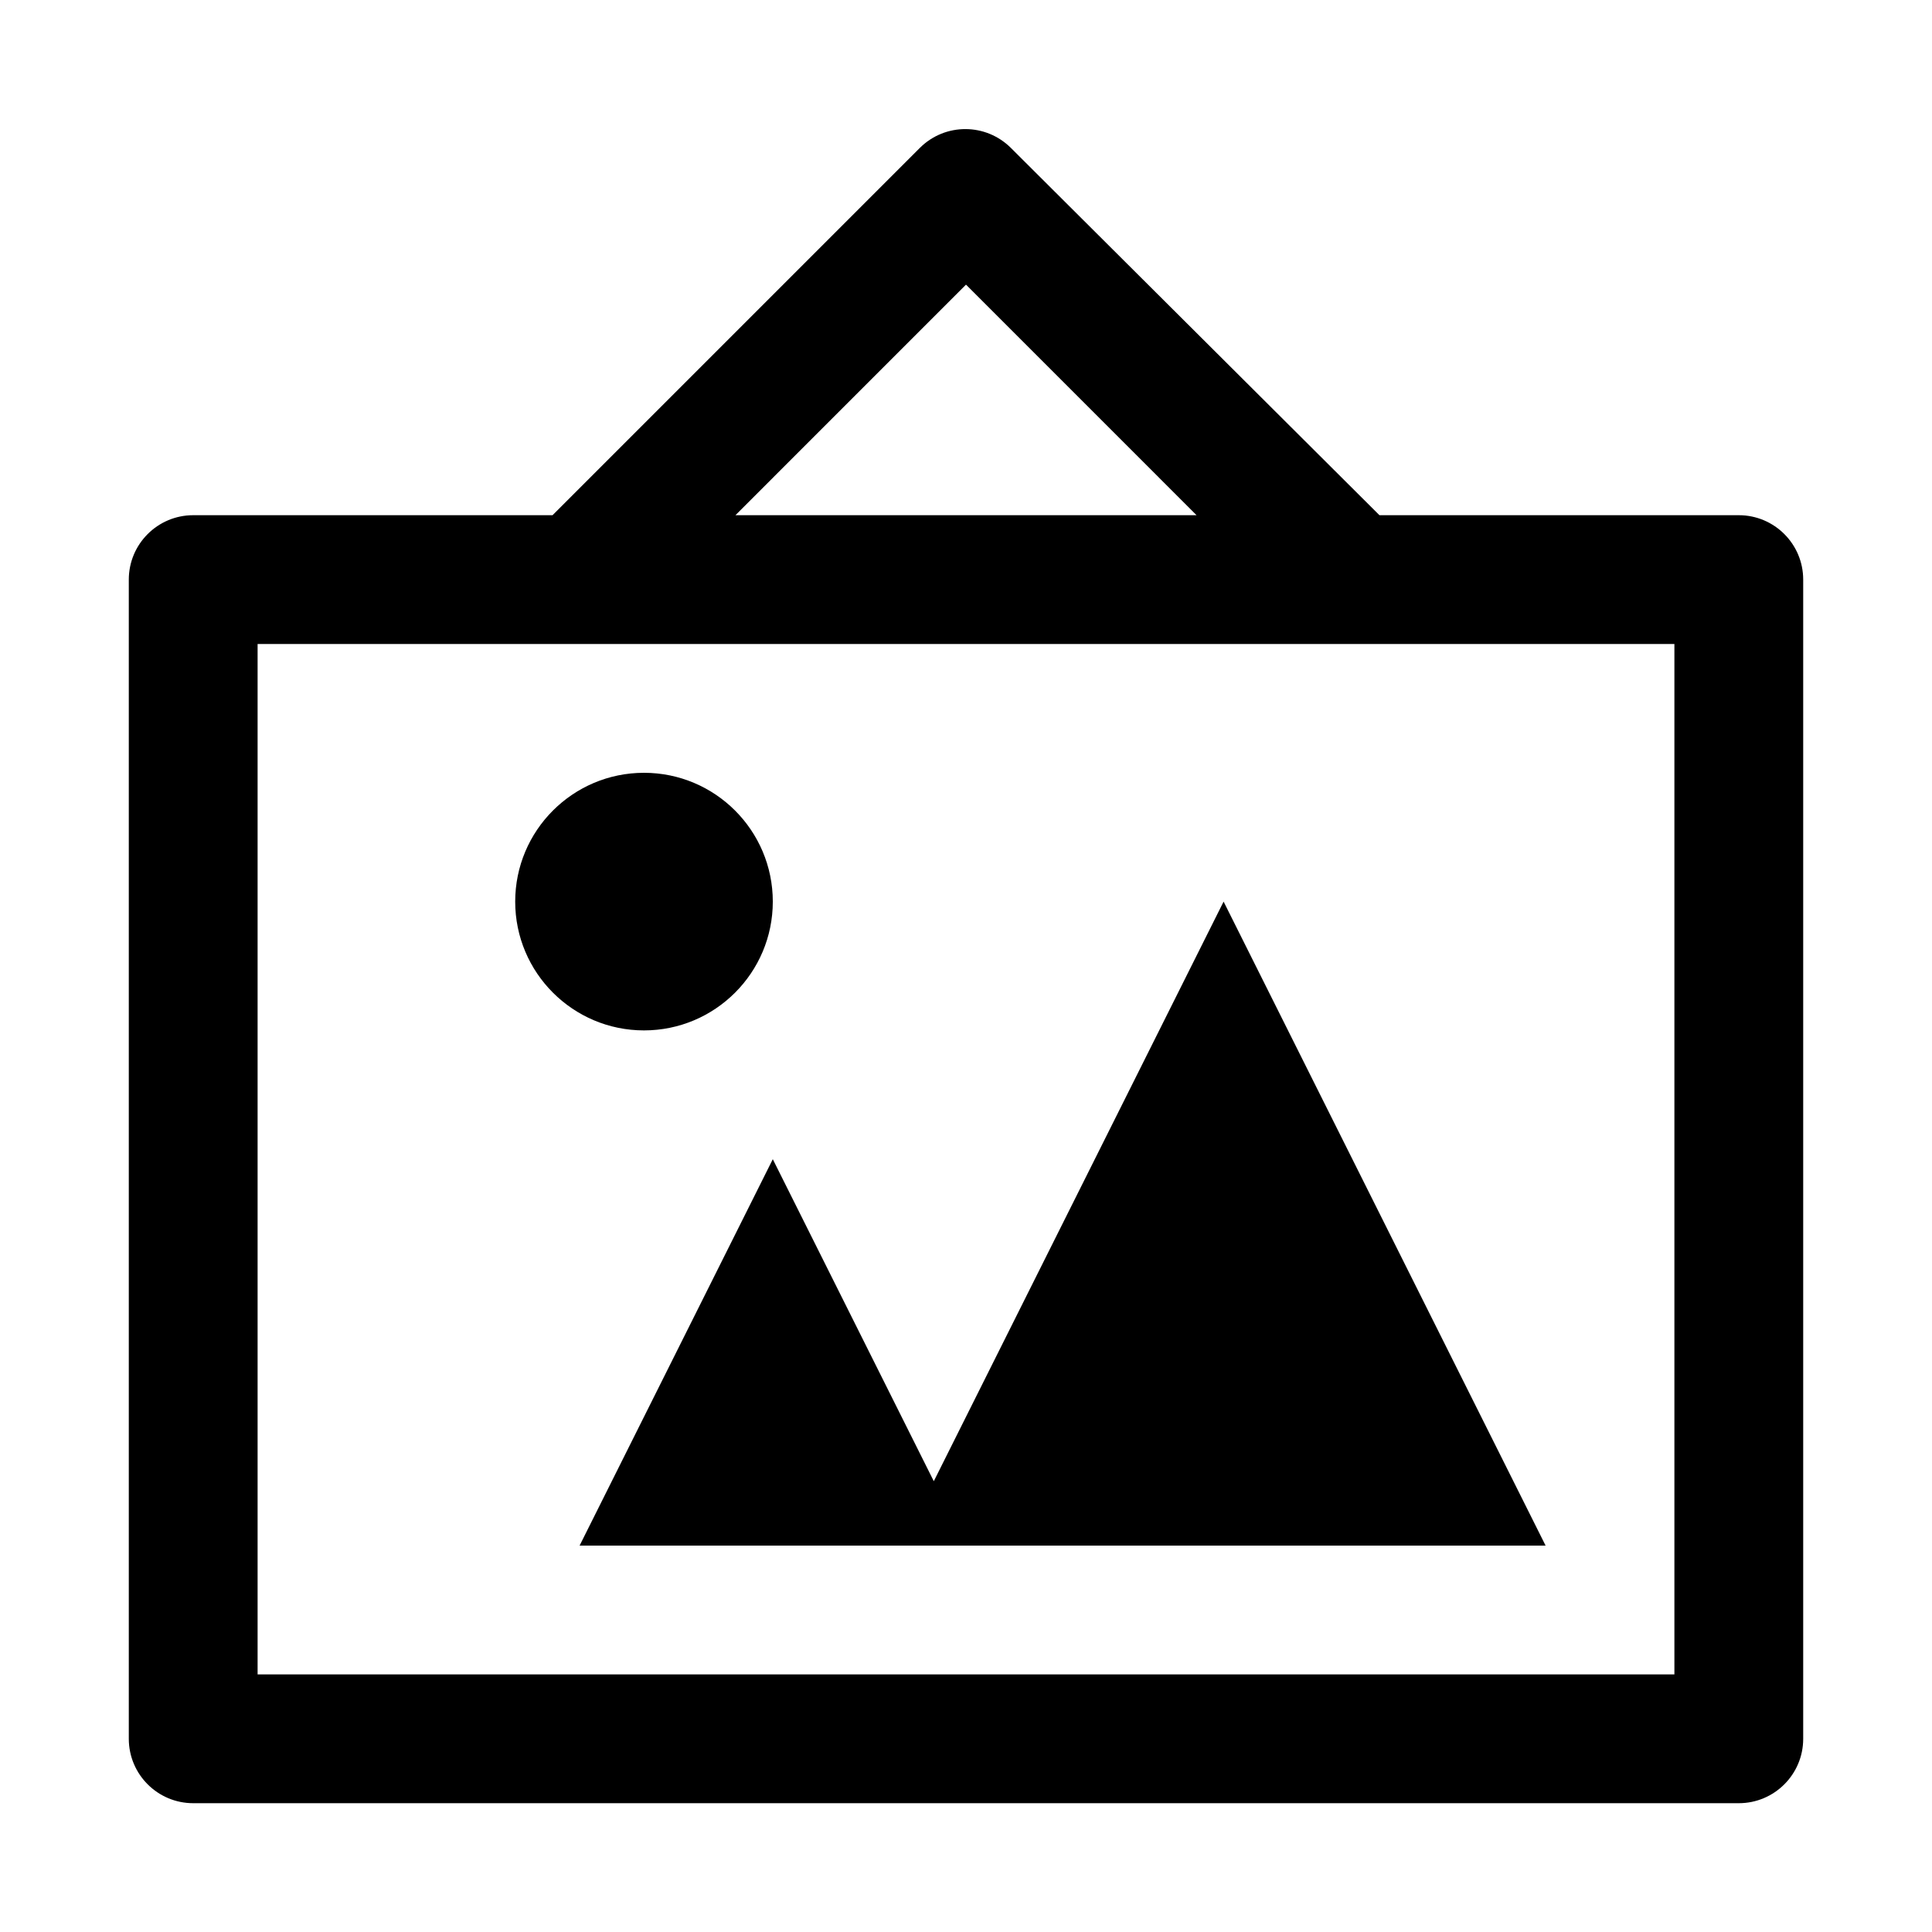
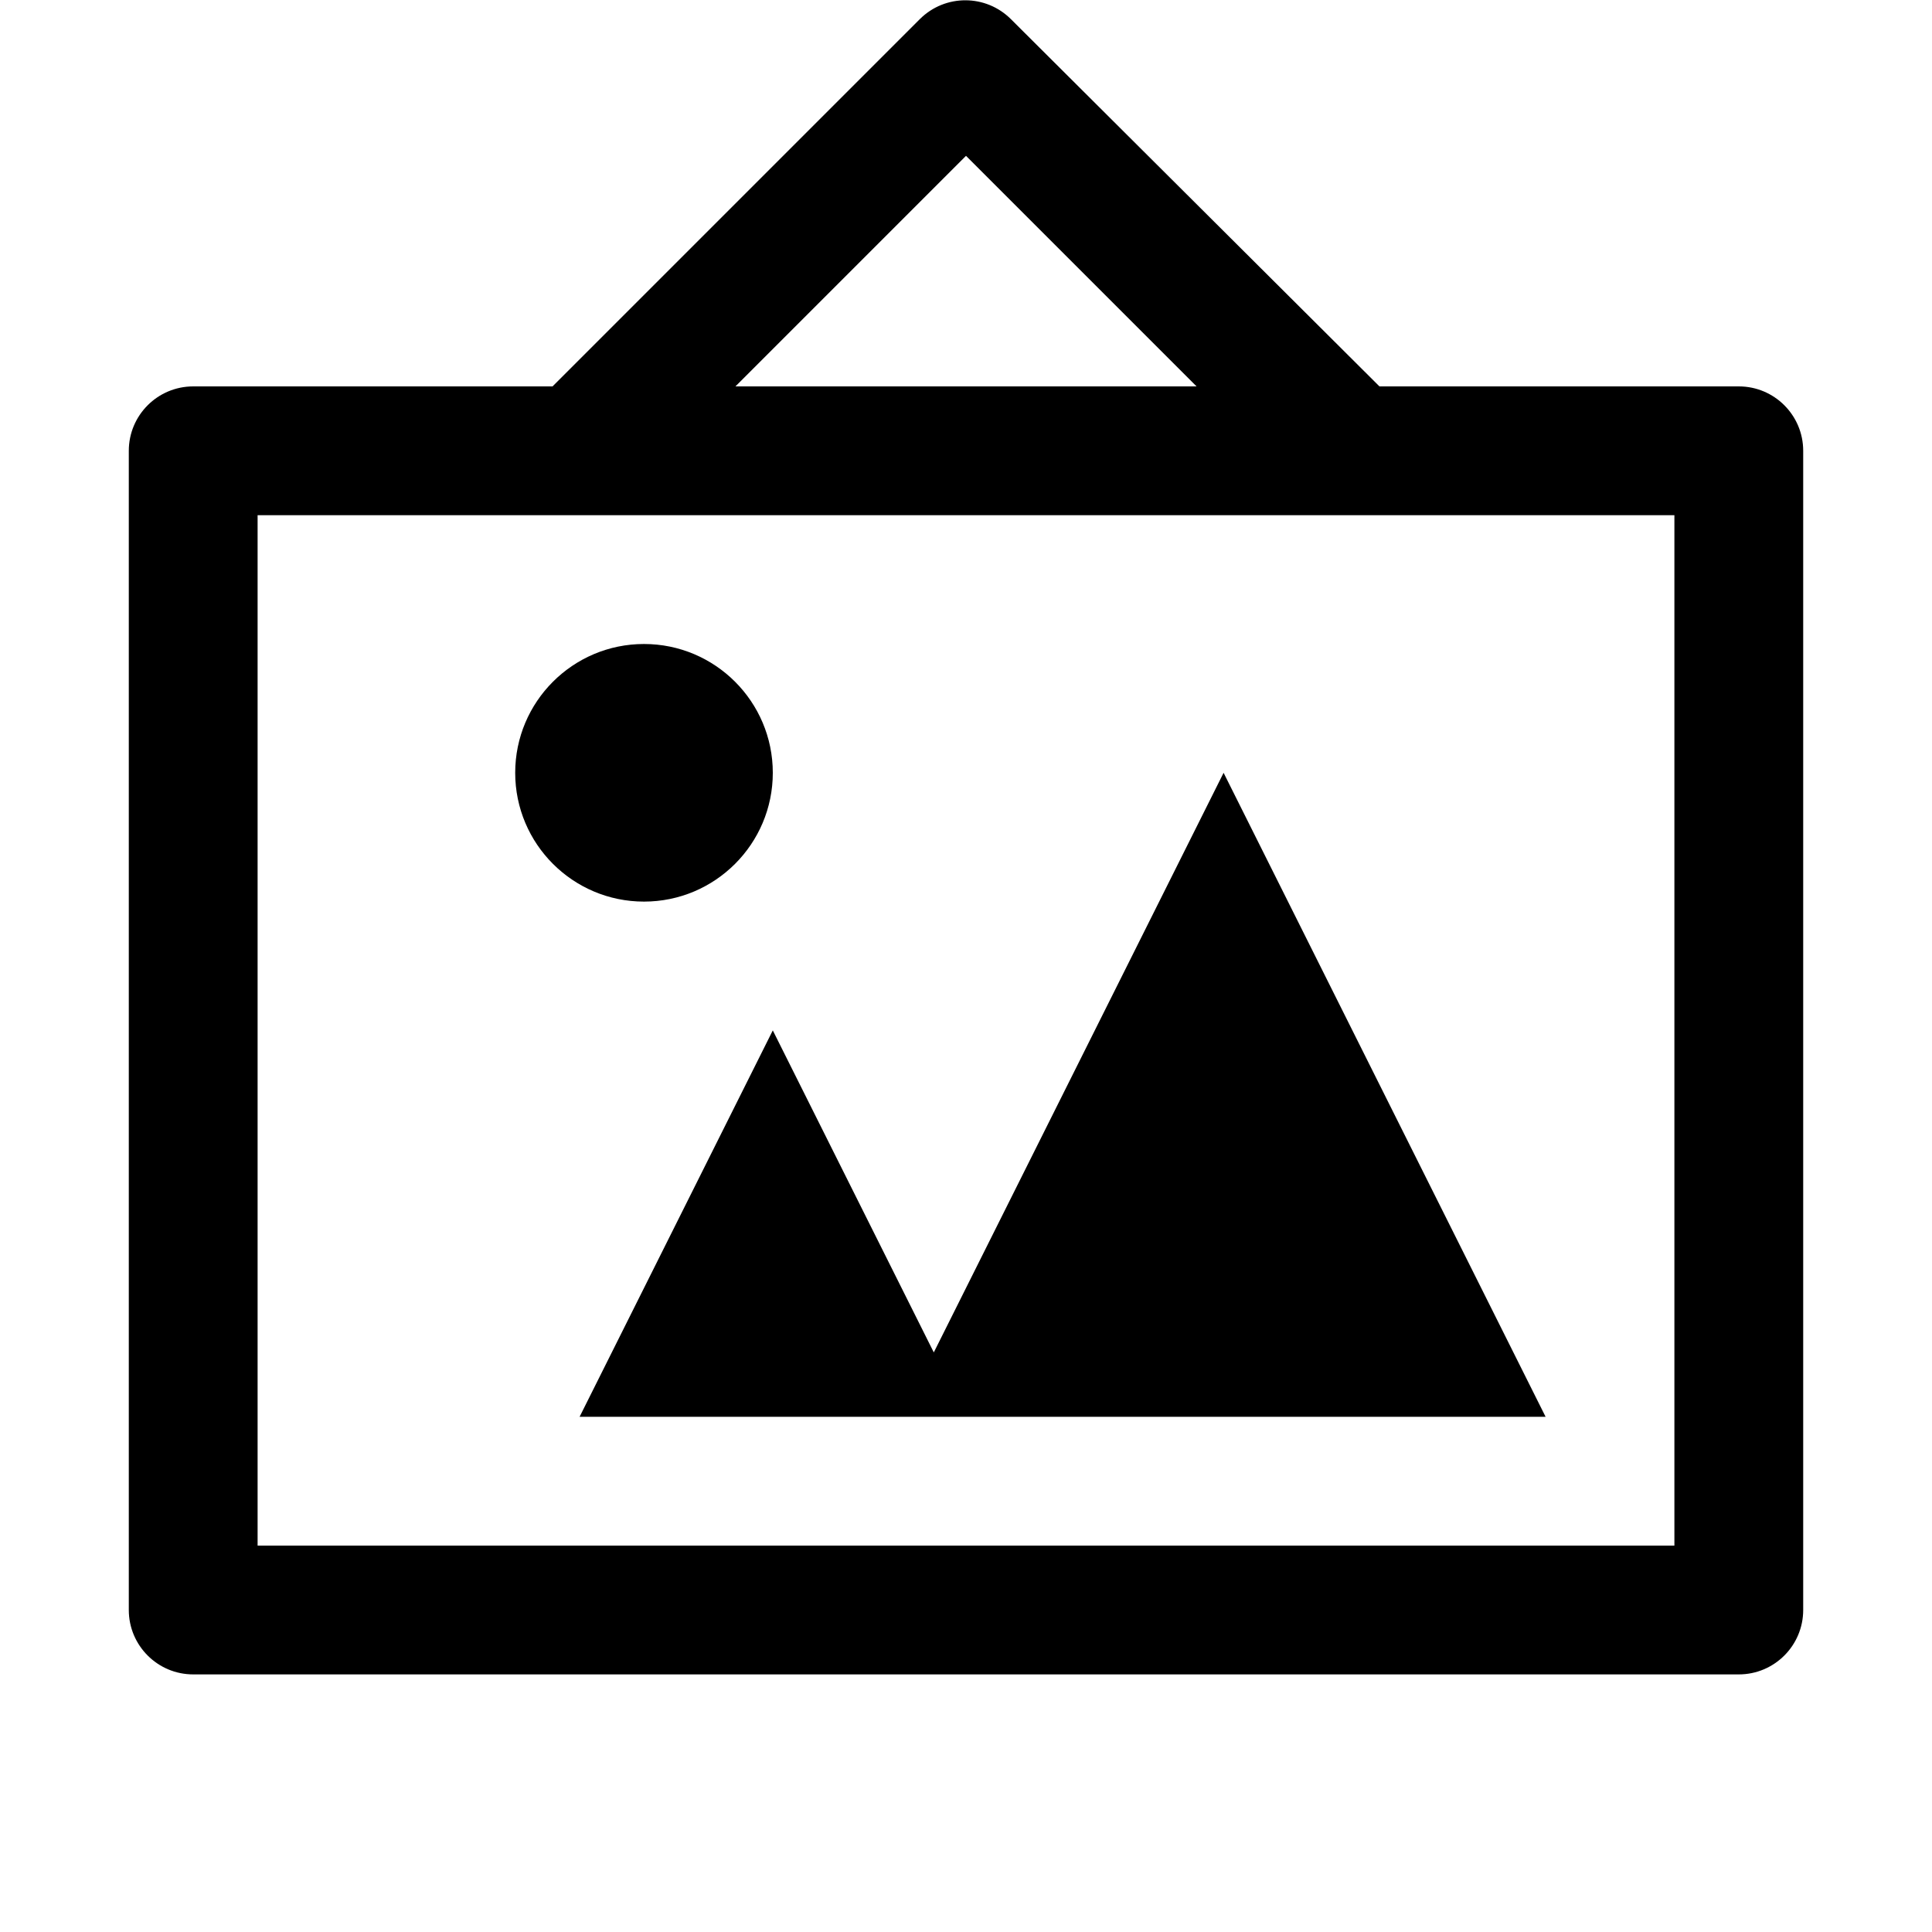
<svg xmlns="http://www.w3.org/2000/svg" width="15px" height="15px" viewBox="0 0 15 15" version="1.1">
  <defs />
  <g id="Page-1" stroke="none" stroke-width="1" fill="none" fill-rule="evenodd">
    <g id="art_gallery" fill="#000000">
-       <g id="art-gallery-15" transform="translate(1, 1)">
+       <g id="art-gallery-15" transform="translate(1, 0)">
        <g id="Layer_1">
          <path d="M9.71,3 L6.85,0.15 C6.655,-0.046 6.339,-0.047 6.143,0.147 C6.142,0.148 6.141,0.149 6.14,0.15 L3.29,3 L0.5,3 C0.224,3 0,3.224 0,3.5 L0,12.5 C0,12.776 0.224,13 0.5,13 L12.5,13 C12.776,13 13,12.776 13,12.5 L13,3.5 C13,3.224 12.776,3 12.5,3 L9.71,3 Z M6.5,1.21 L8.29,3 L4.71,3 L6.5,1.21 Z M12,12 L1,12 L1,4 L12,4 L12,12 Z M4,7 C3.448,7 3,6.552 3,6 C3,5.448 3.448,5 4,5 C4.552,5 5,5.448 5,6 C5,6.552 4.552,7 4,7 Z M11,11 L3.5,11 L5,8 L6.25,10.5 L8.5,6 L11,11 Z" id="Shape" />
        </g>
      </g>
    </g>
  </g>
</svg>
